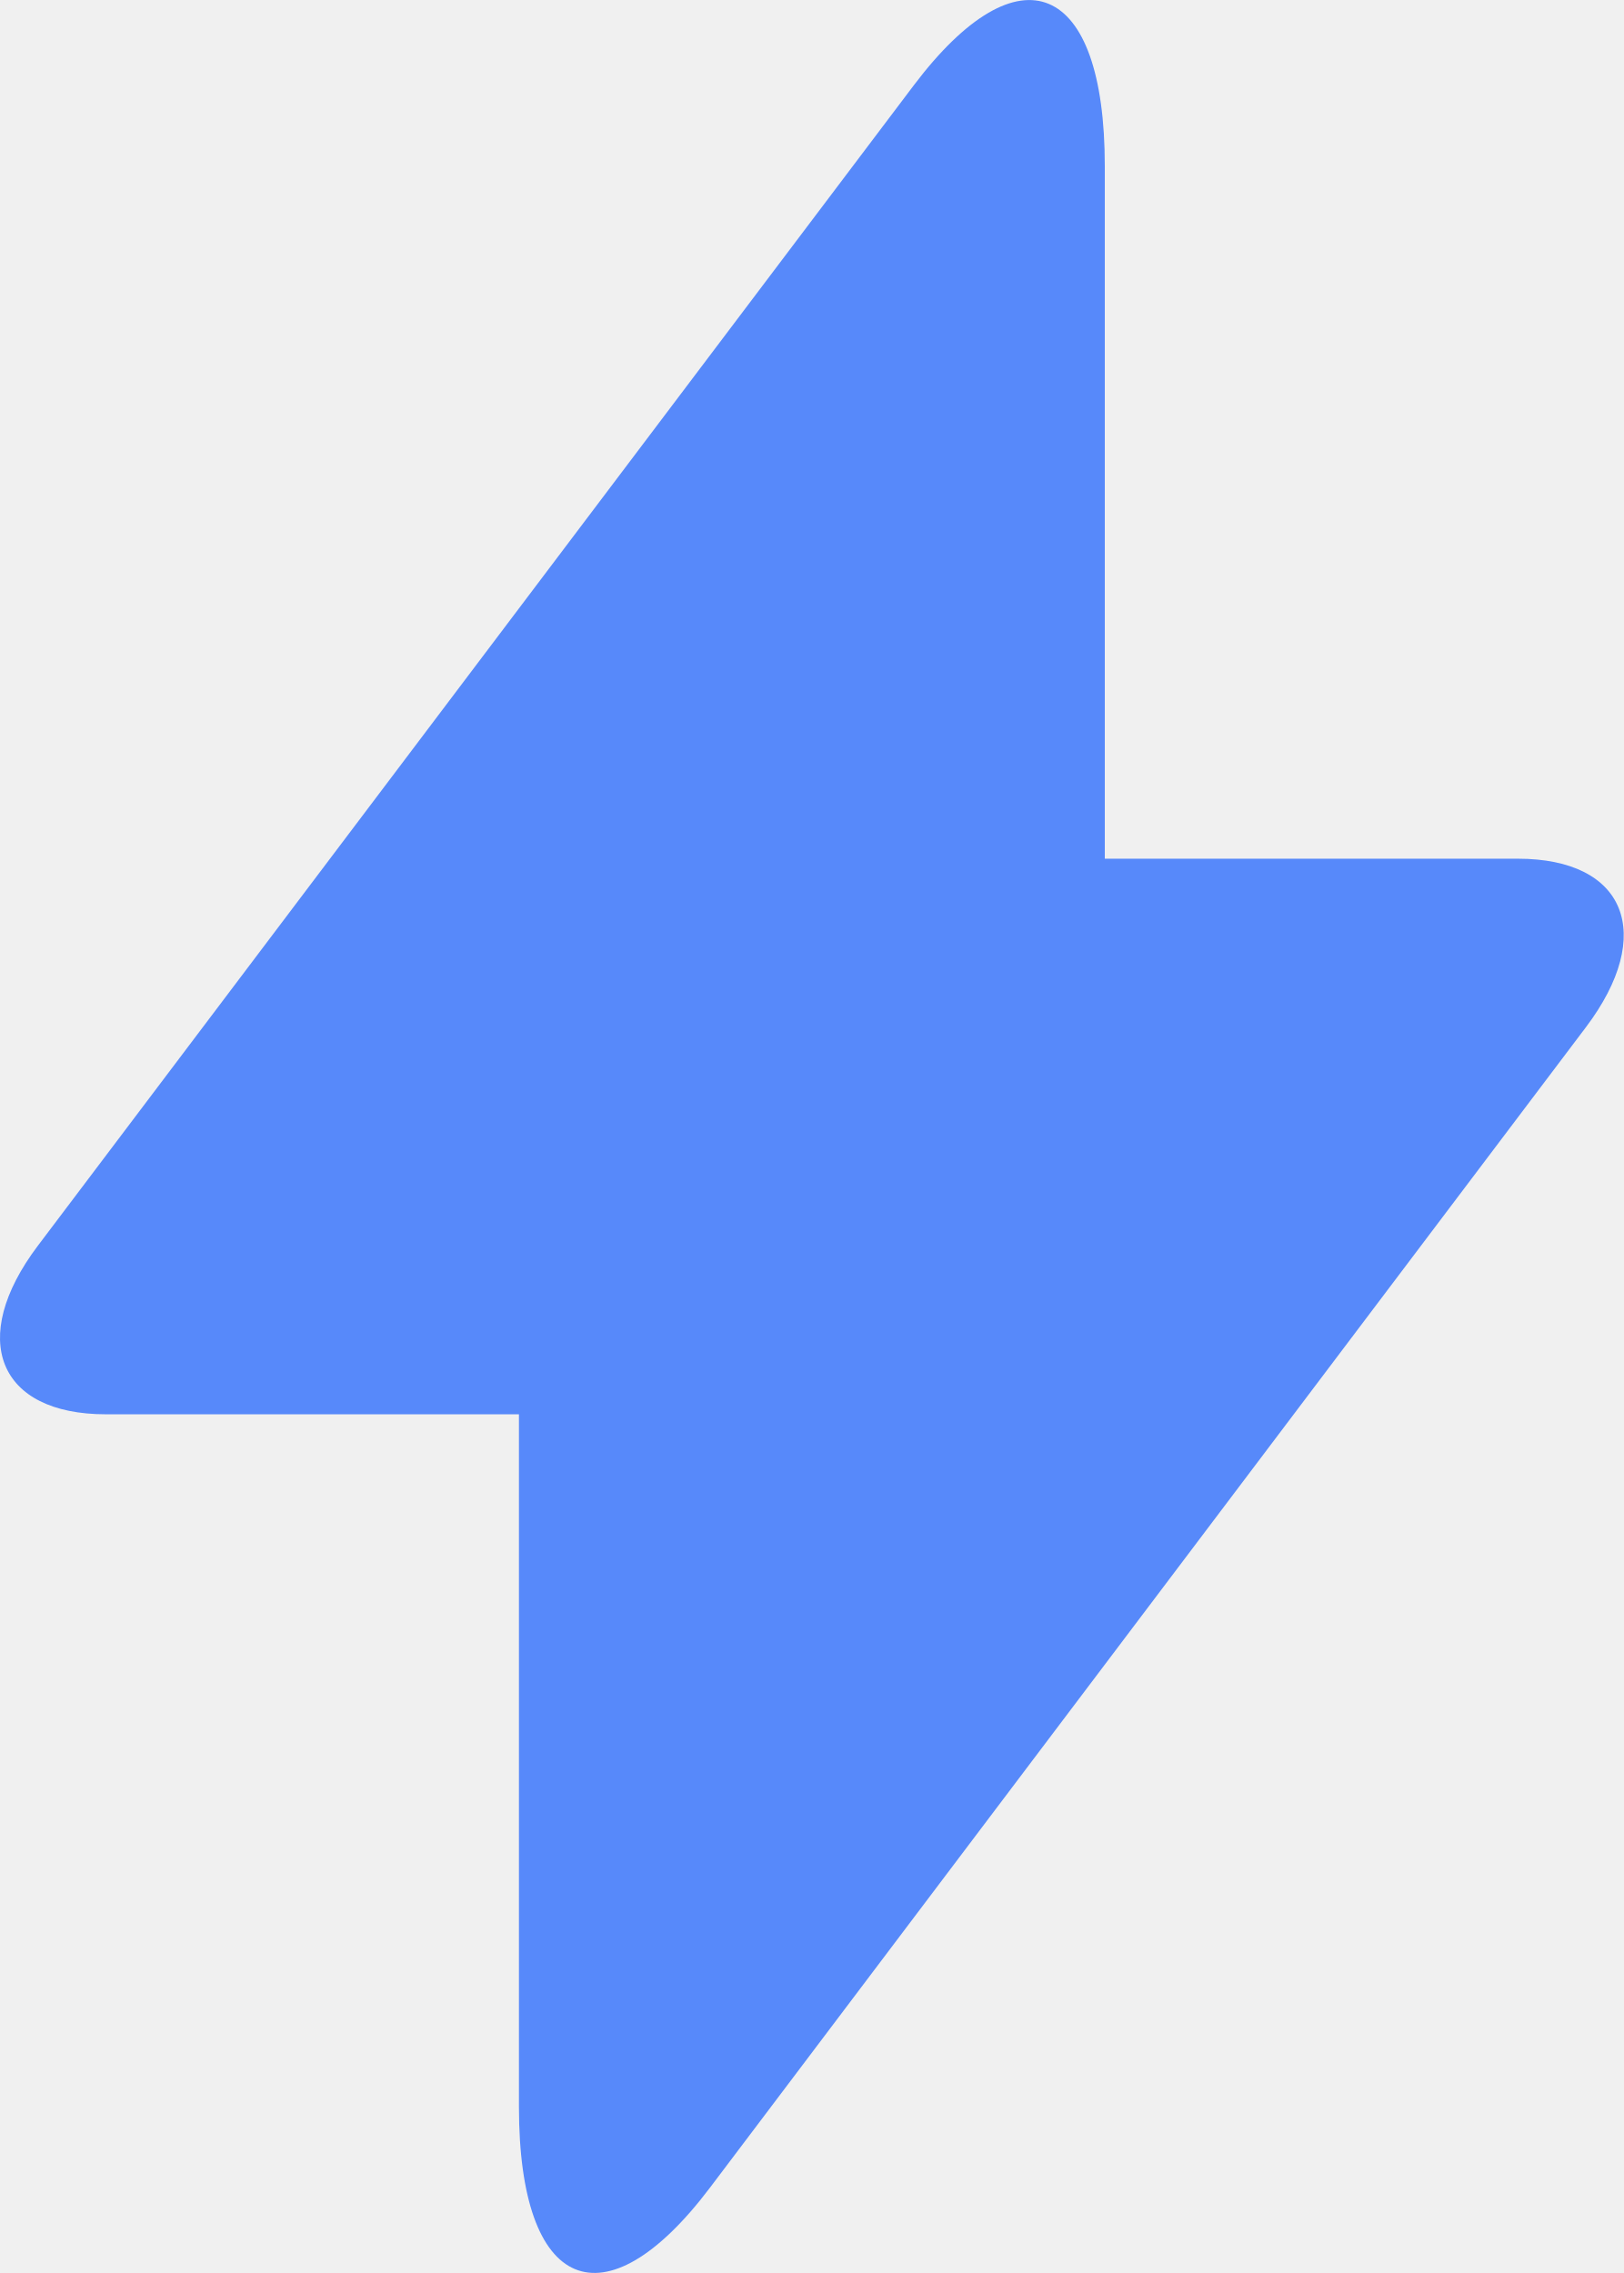
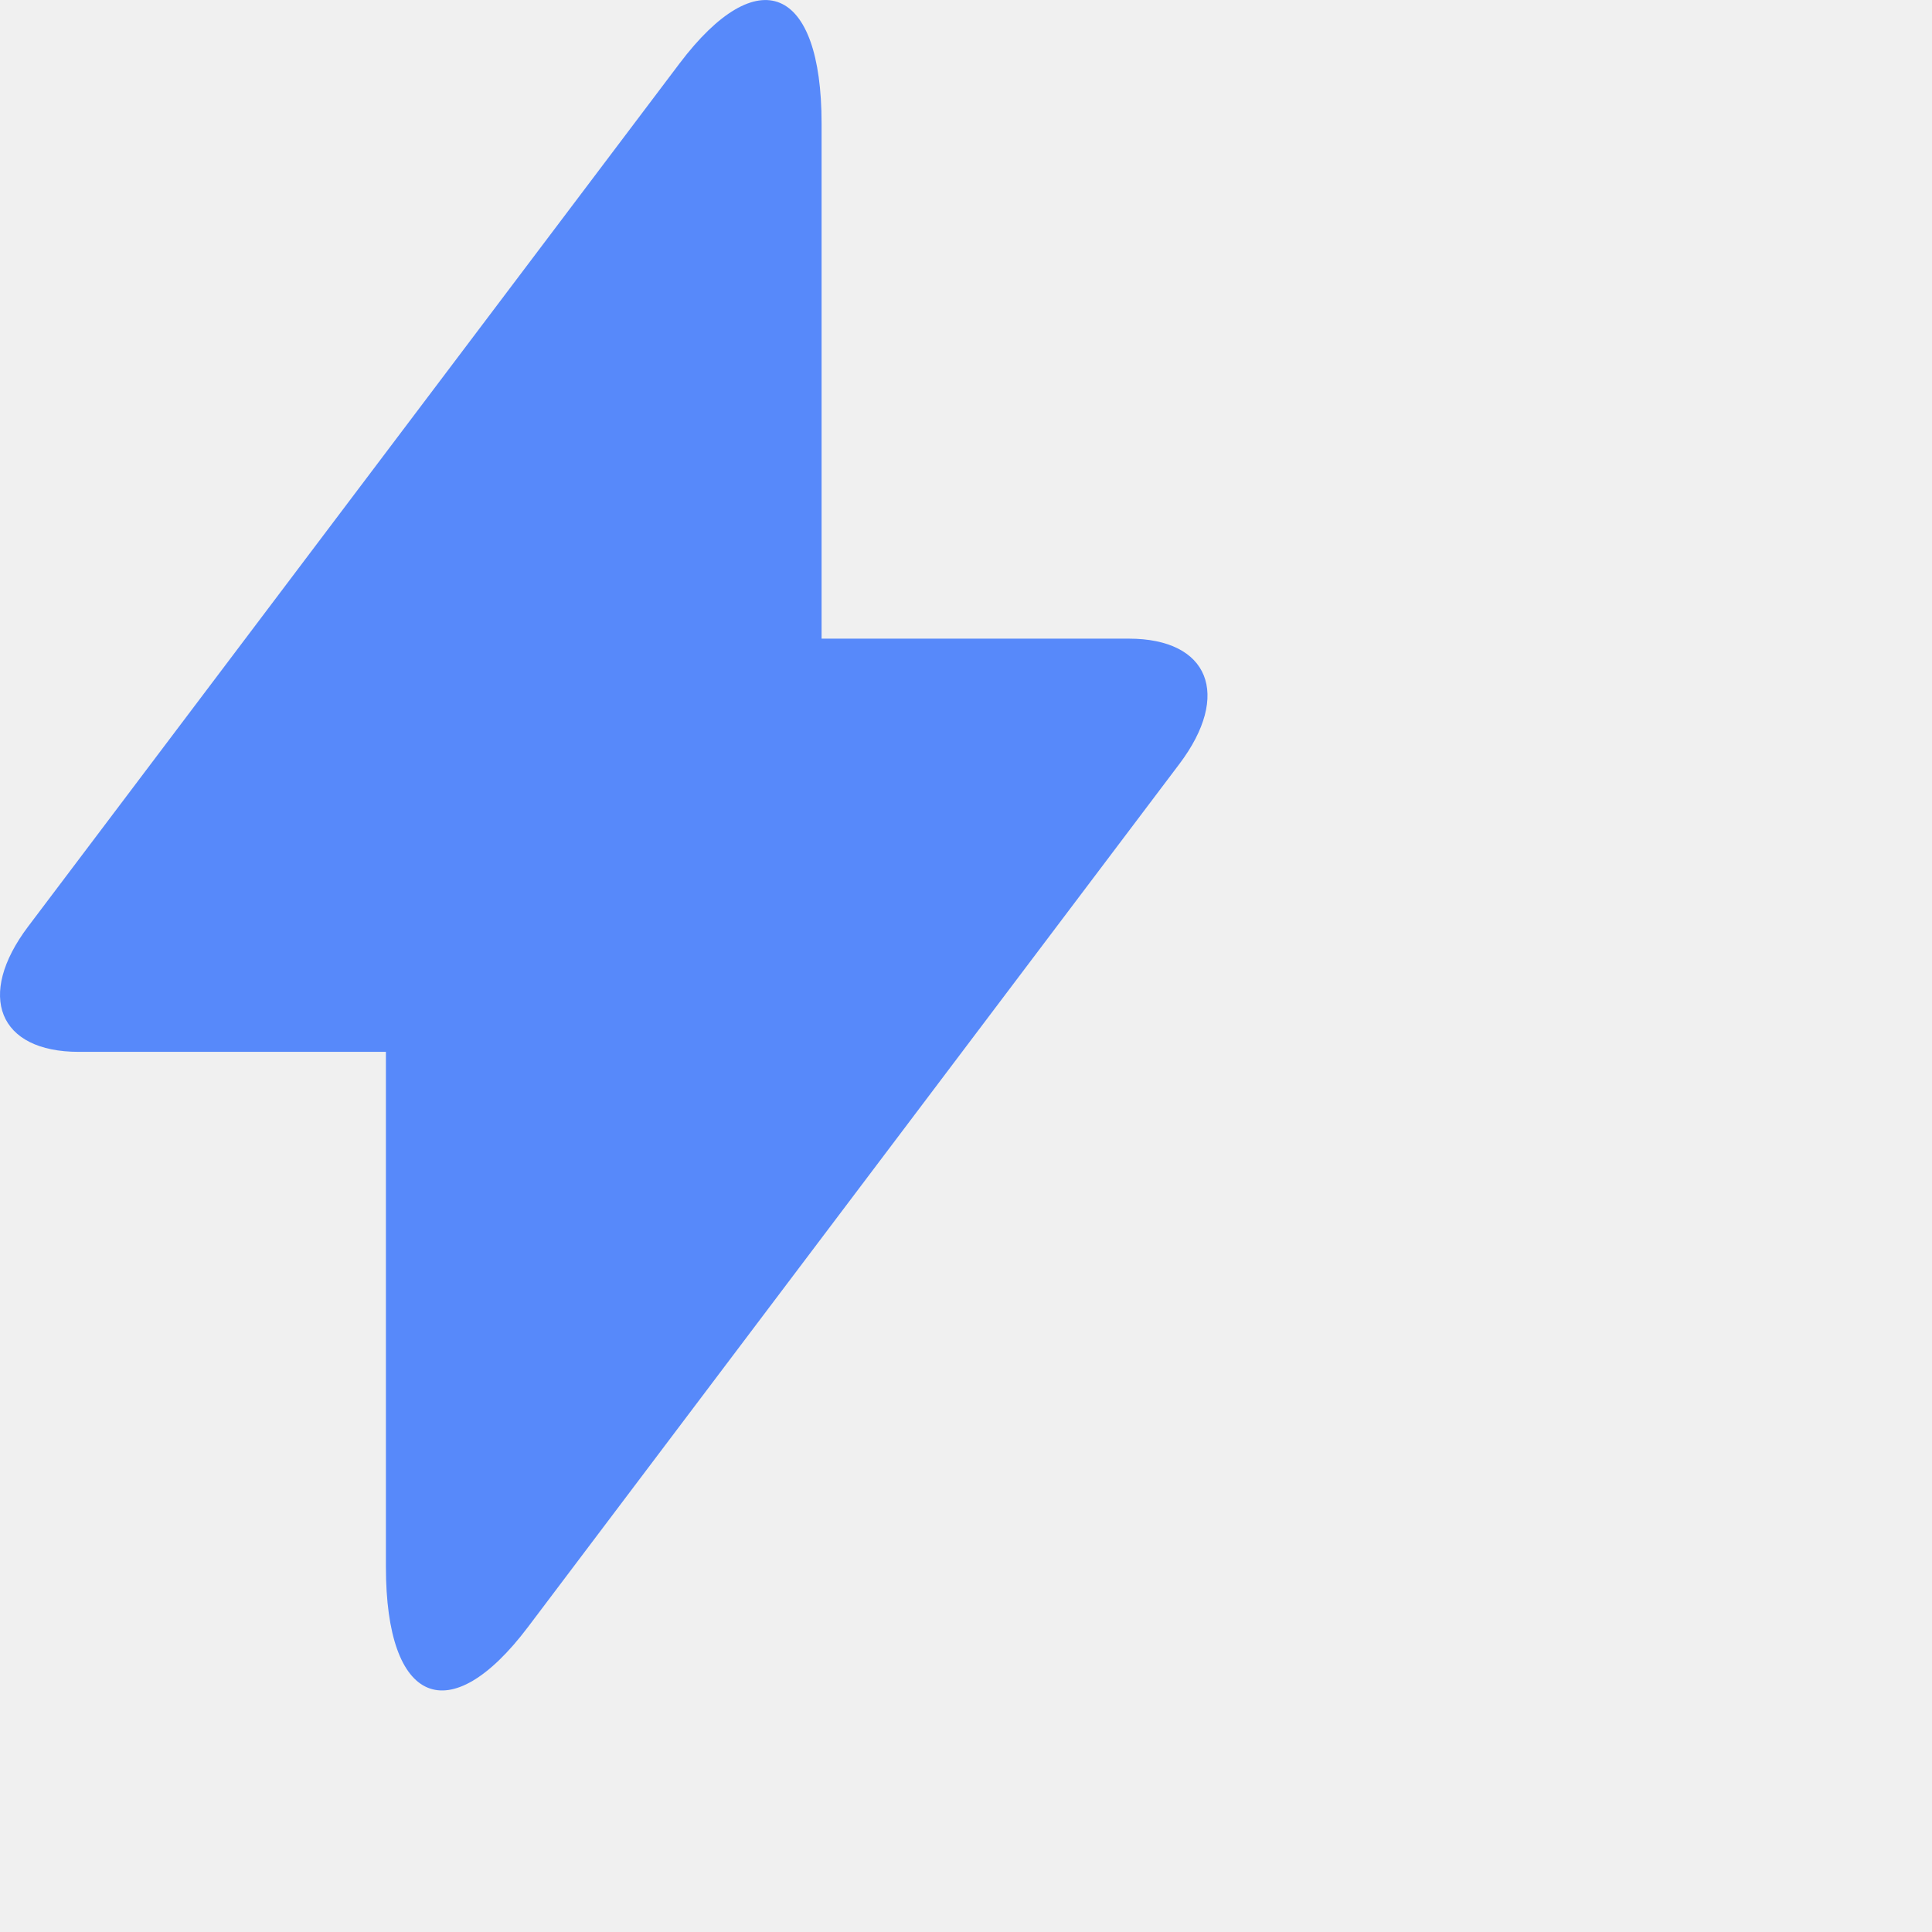
- <svg xmlns="http://www.w3.org/2000/svg" width="10px" height="14px" viewBox="0 0 10 14" version="1.1">
+ <svg xmlns="http://www.w3.org/2000/svg" width="16px" height="16px" viewBox="0 0 16 16" version="1.1">
  <defs />
  <g id="Misc-updates" stroke="none" stroke-width="1" fill="none" fill-rule="evenodd">
    <g id="Grid-data-update" transform="translate(-730, -555)">
      <g id="Group-14" transform="translate(710, 350)">
        <g id="Rectangle-Copy" transform="translate(17, 204)">
          <rect fill="#FFFFFF" fill-rule="evenodd" opacity="0" x="0" y="0" width="16" height="16" />
          <path d="M9.804,6.289 L12.348,6.289 C13.012,6.289 13.2,6.753 12.767,7.327 L7.372,14.475 C6.722,15.335 6.196,15.116 6.196,13.978 L6.196,9.711 L3.652,9.711 C2.988,9.711 2.8,9.247 3.233,8.673 L8.628,1.525 C9.278,0.665 9.804,0.884 9.804,2.022 L9.804,6.289 Z" id="Combined-Shape" fill="#5789FA" fill-rule="nonzero" />
        </g>
      </g>
    </g>
  </g>
</svg>
